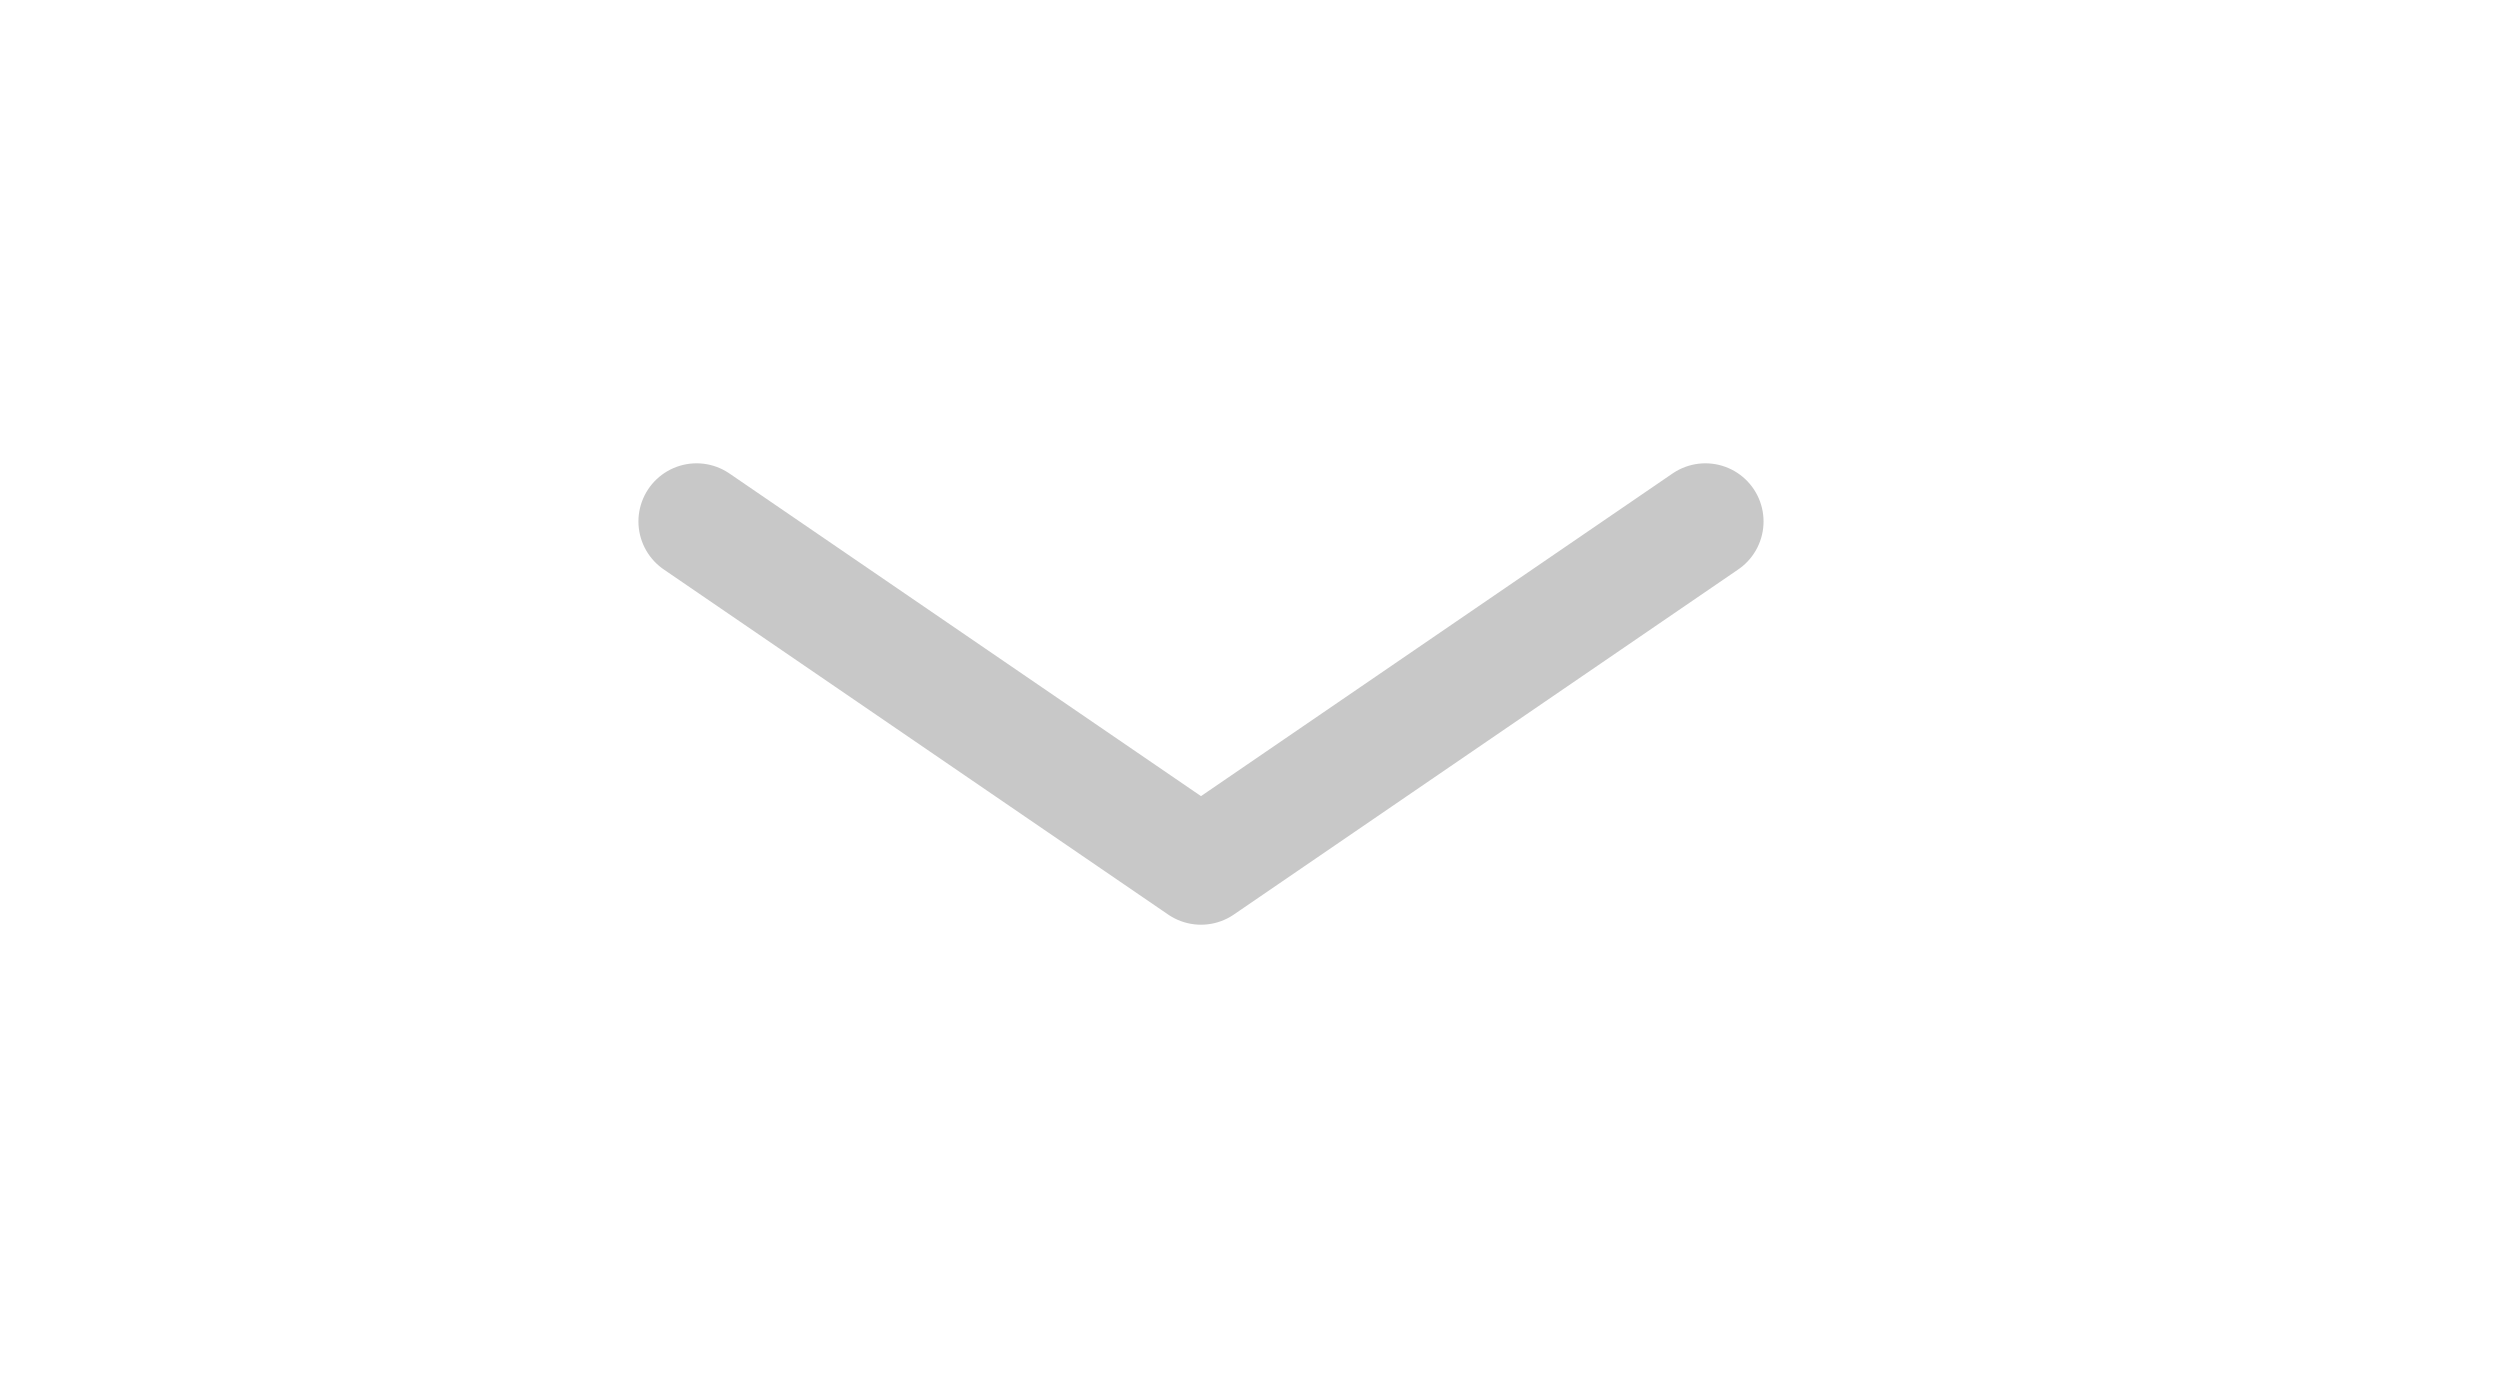
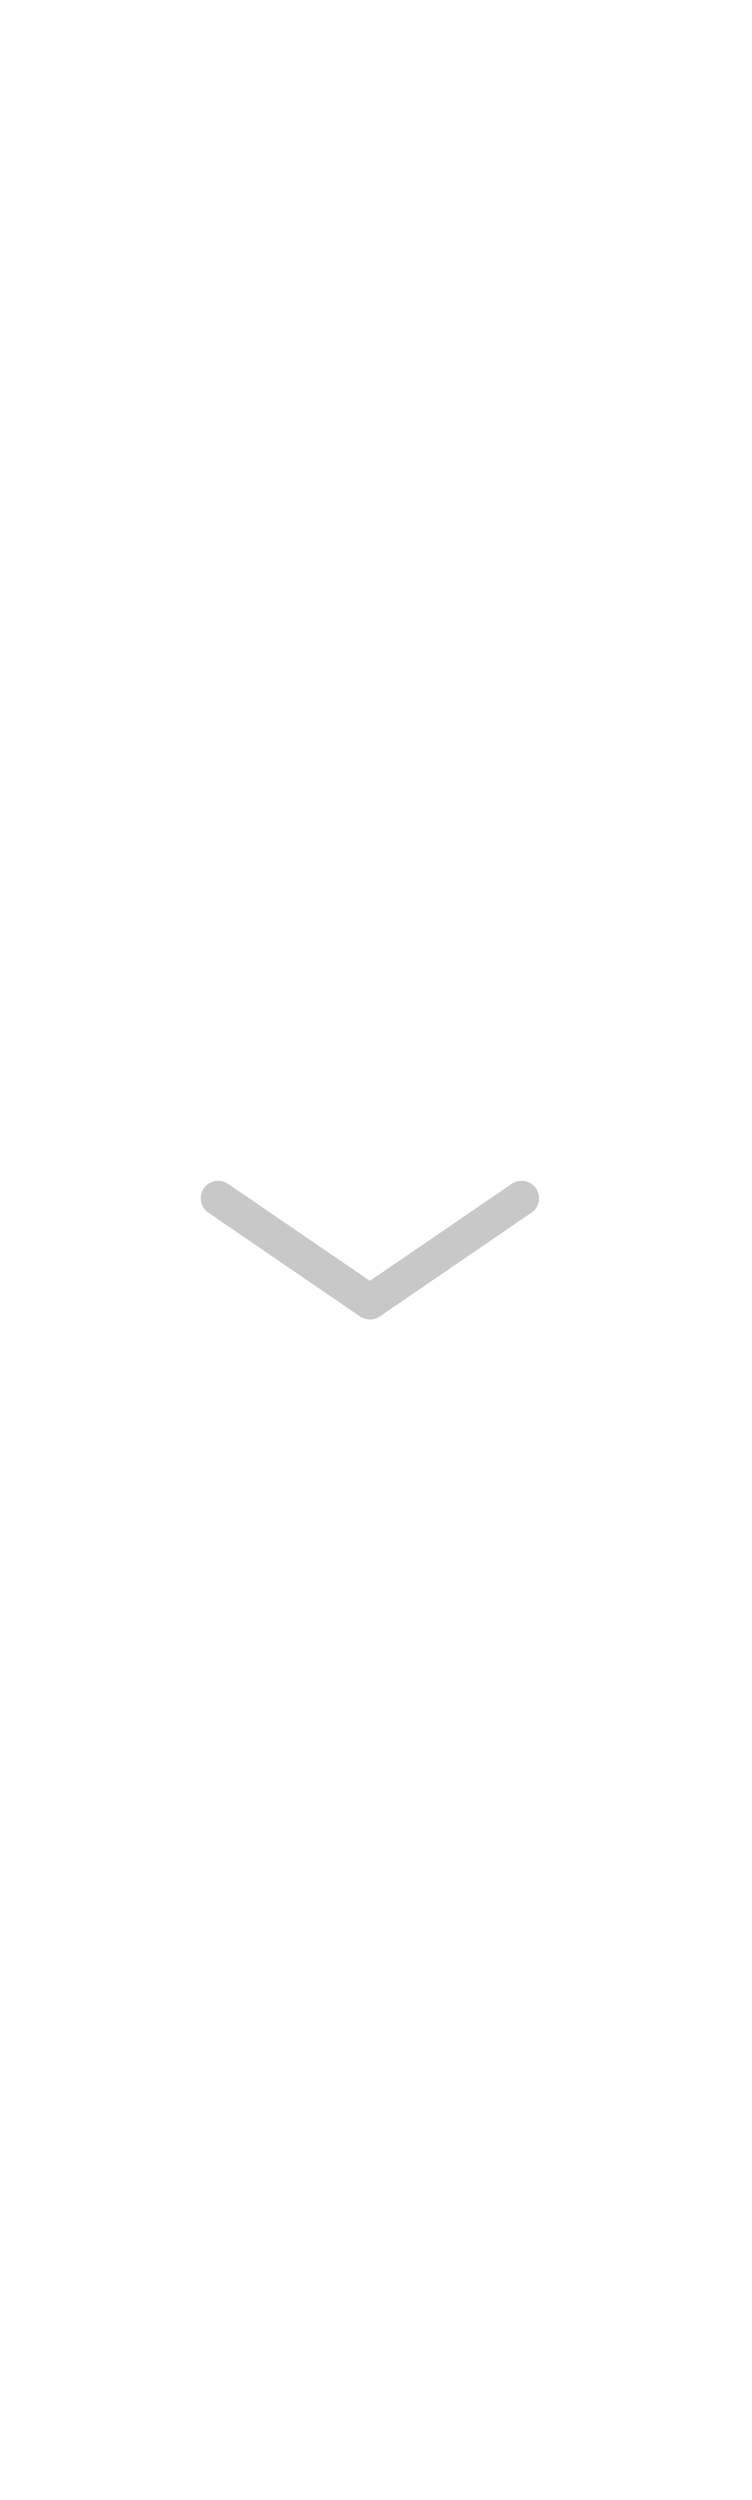
- <svg xmlns="http://www.w3.org/2000/svg" width="43" height="24" viewBox="0 0 43 24">
-   <path d="M11.981 8.969l8.676 5.936 8.676-5.936" stroke="#C8C8C8" stroke-width="2" stroke-linecap="round" stroke-linejoin="round" fill="none" fill-rule="evenodd" />
+ <svg xmlns="http://www.w3.org/2000/svg" width="43" height="143" viewBox="0 0 43 143">
+   <path d="M12.481 68.541l8.676 5.936 8.676-5.936" stroke="#C8C8C8" stroke-width="2" stroke-linecap="round" stroke-linejoin="round" fill="none" fill-rule="evenodd" />
</svg>
